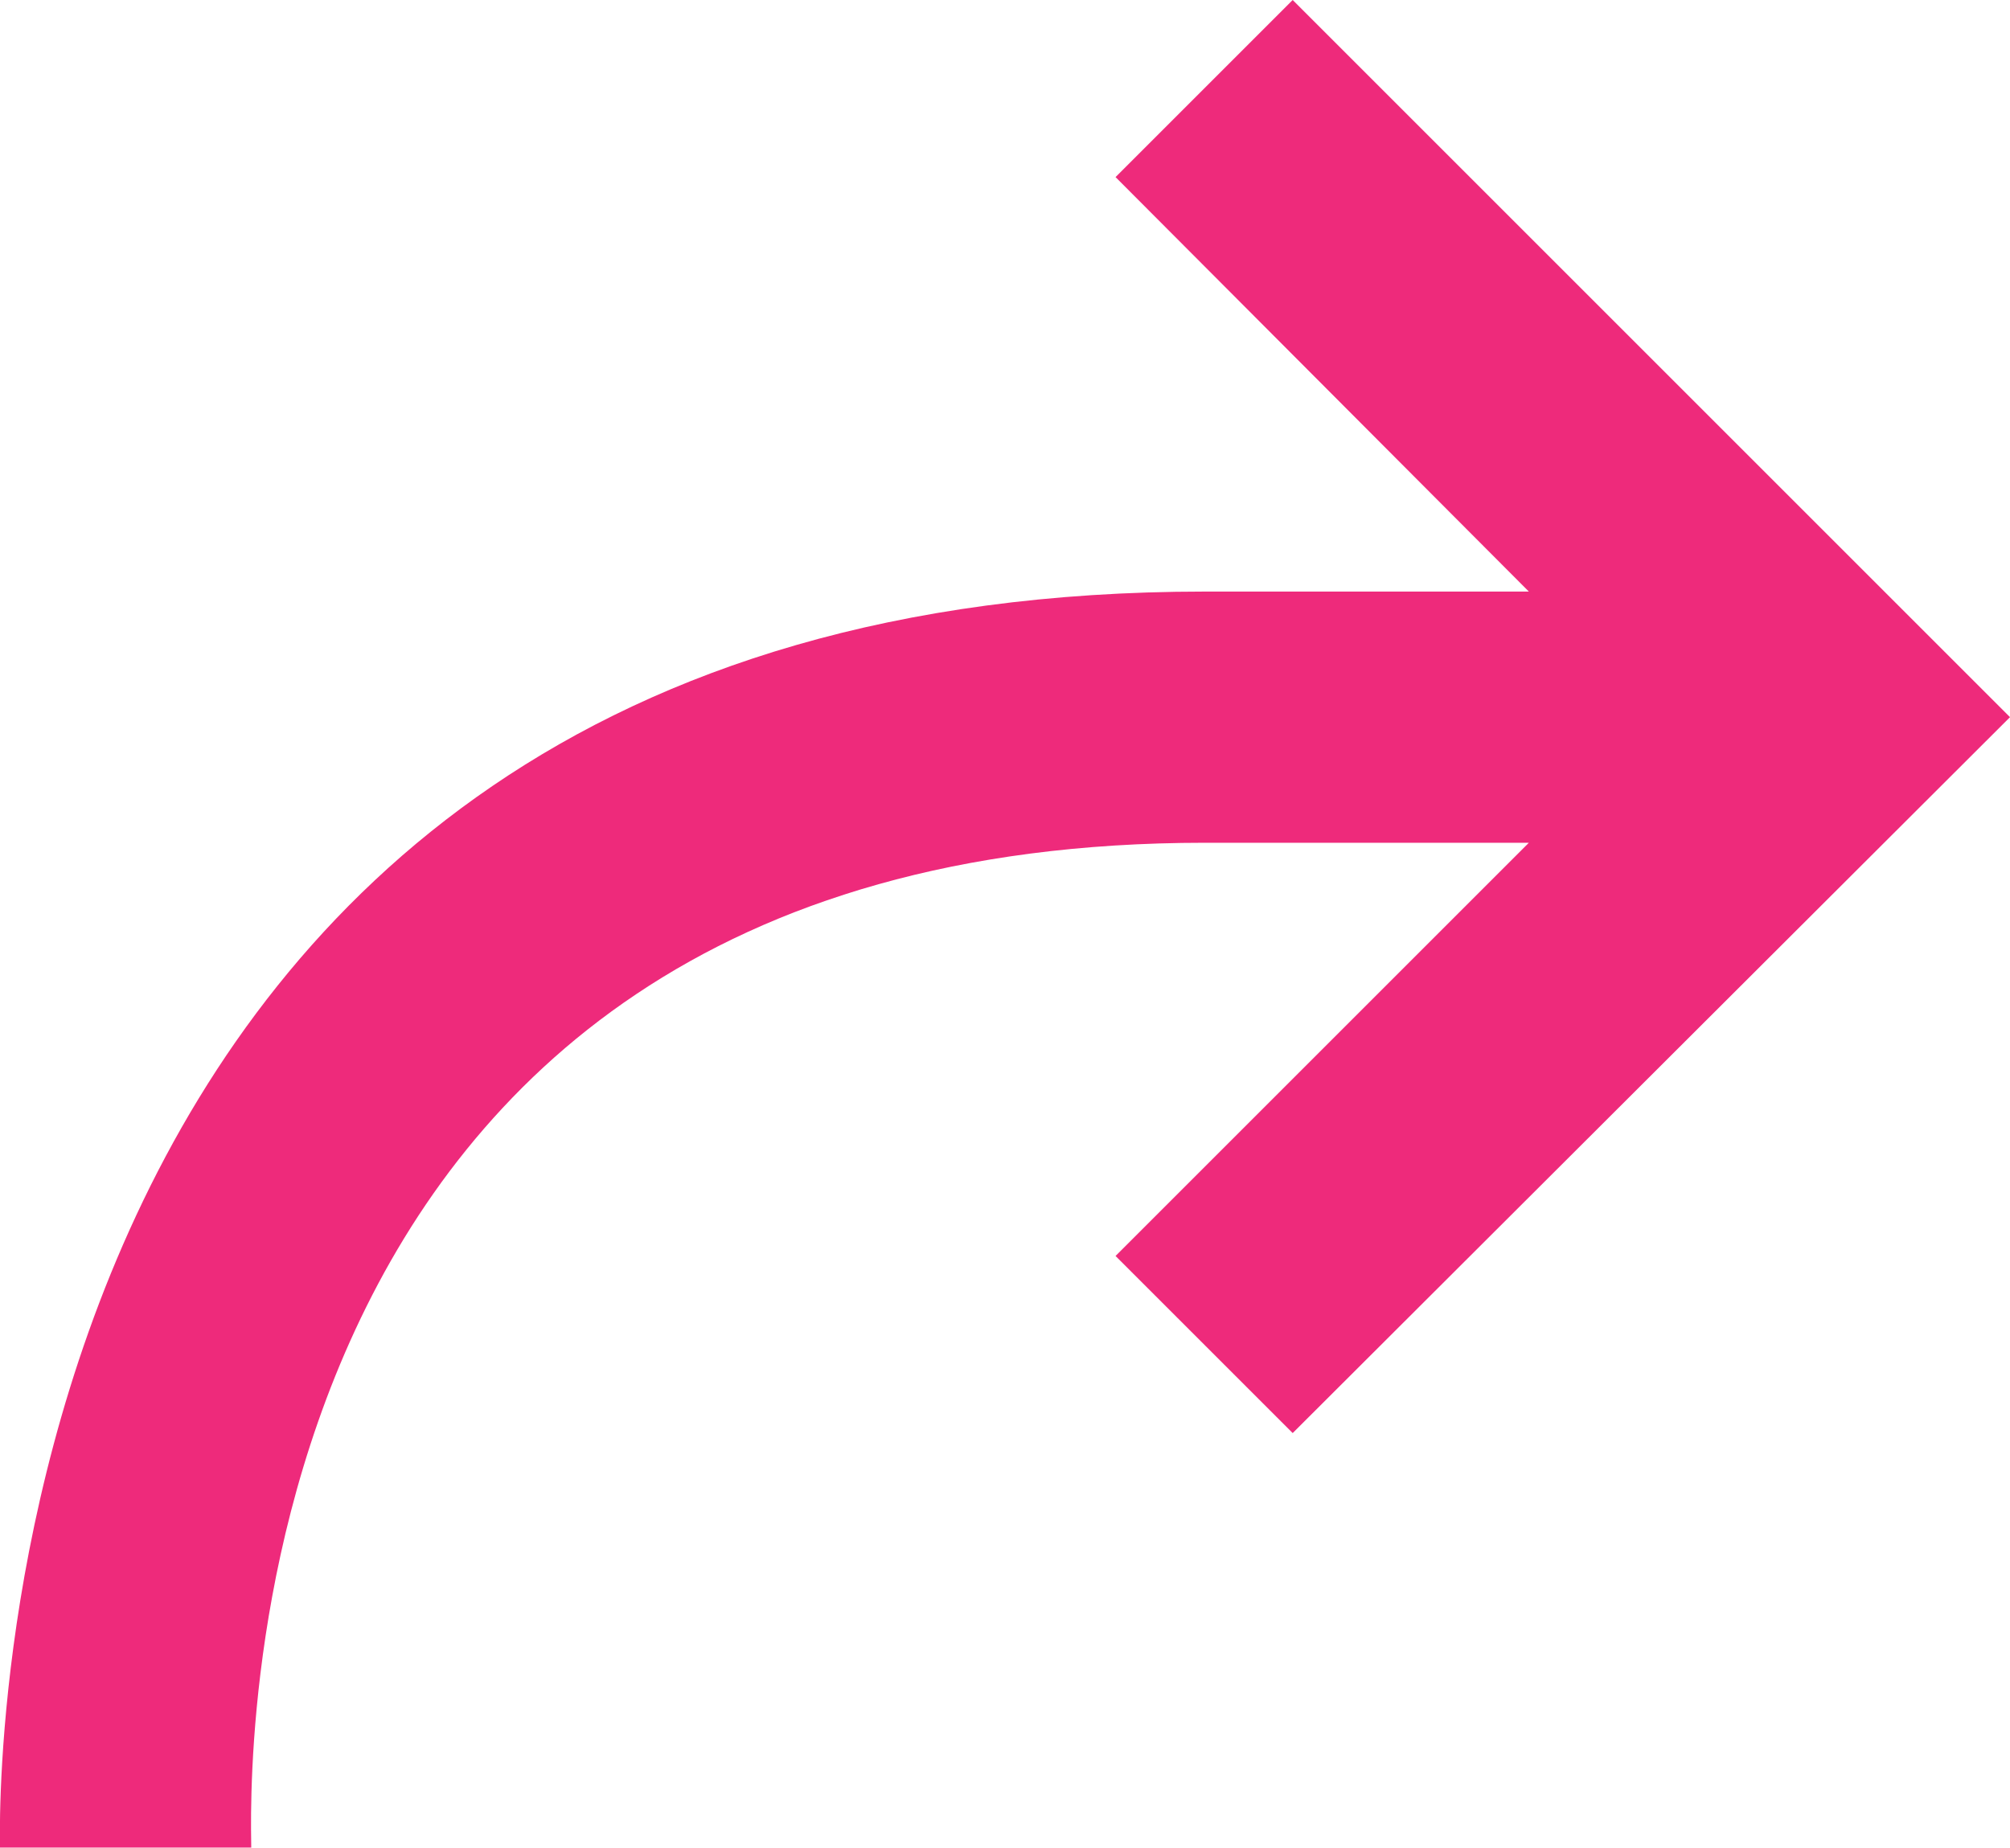
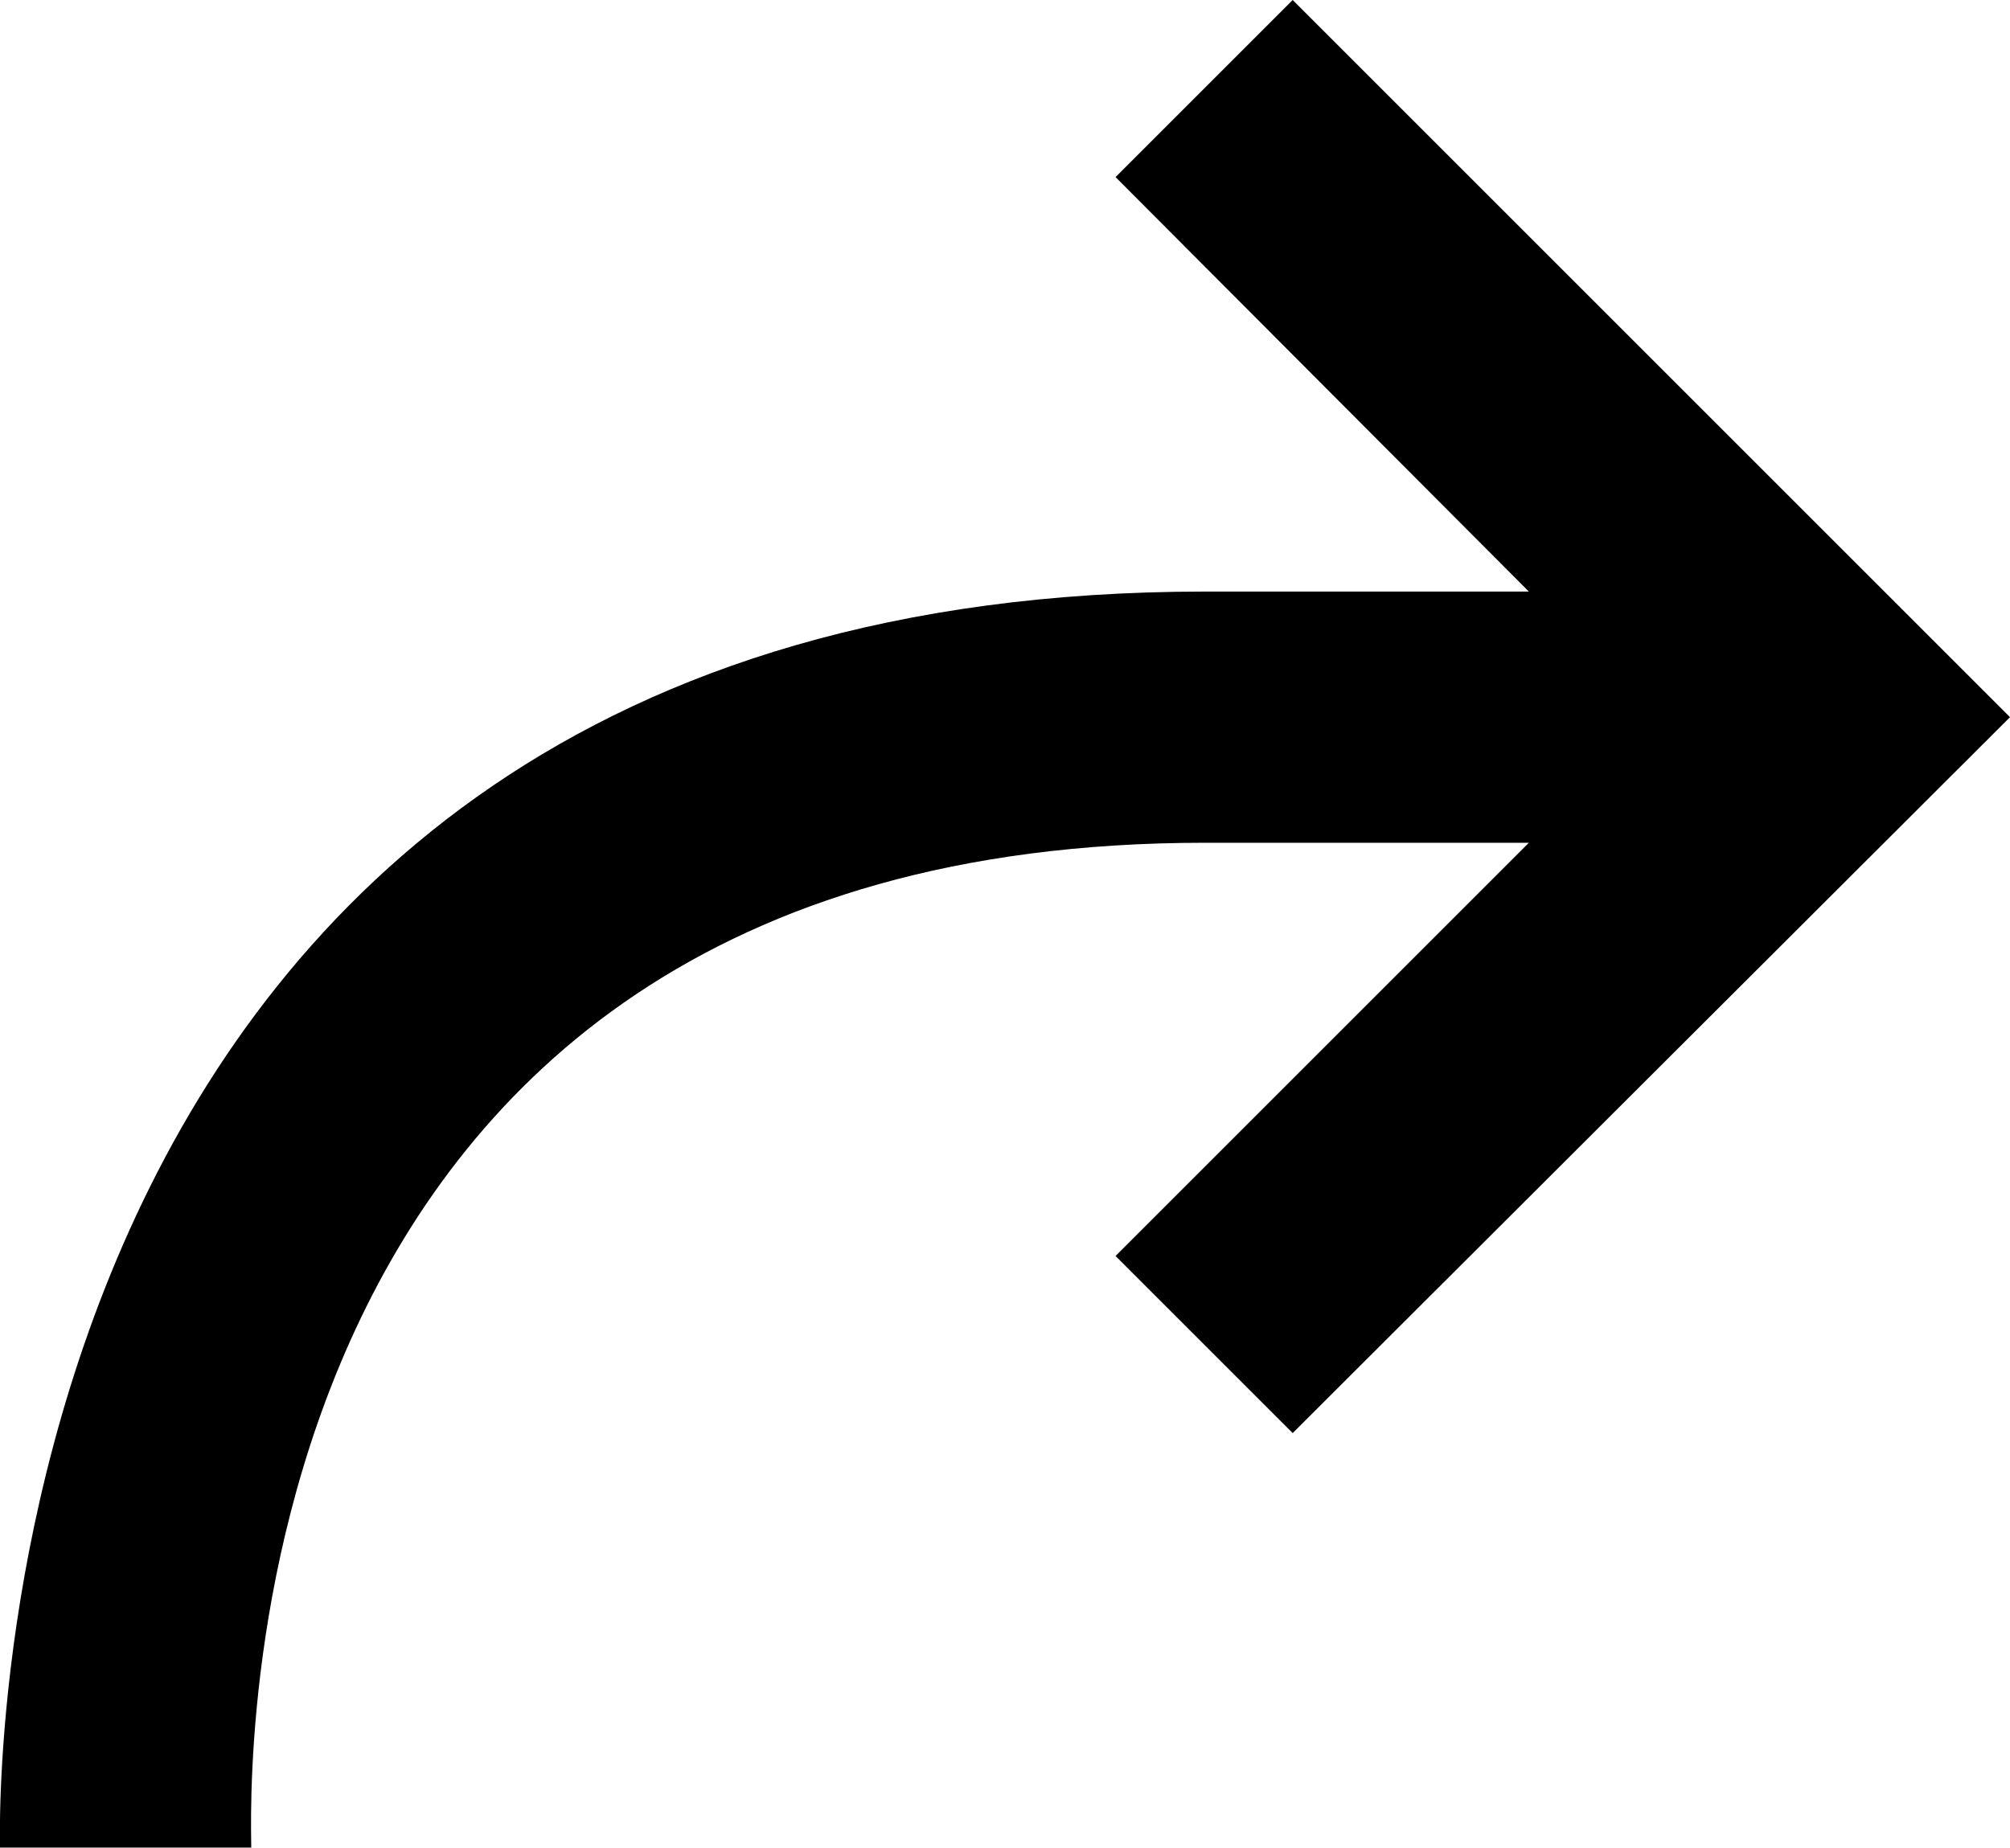
<svg xmlns="http://www.w3.org/2000/svg" viewBox="0 0 16 14.71">
-   <defs>
-     <style>.cls-1{fill:#ee2a7b;}</style>
-   </defs>
  <g id="Layer_2" data-name="Layer 2">
    <g id="Layer_1-2" data-name="Layer 1">
      <path class="cls-1" d="M10.29,0,8.88,1.41l3.29,3.3H9.59C-.3,4.71,0,14.61,0,14.71H2c0-.33-.32-8,7.59-8h2.58L8.88,10l1.41,1.41L16,5.71Z" />
    </g>
  </g>
</svg>
